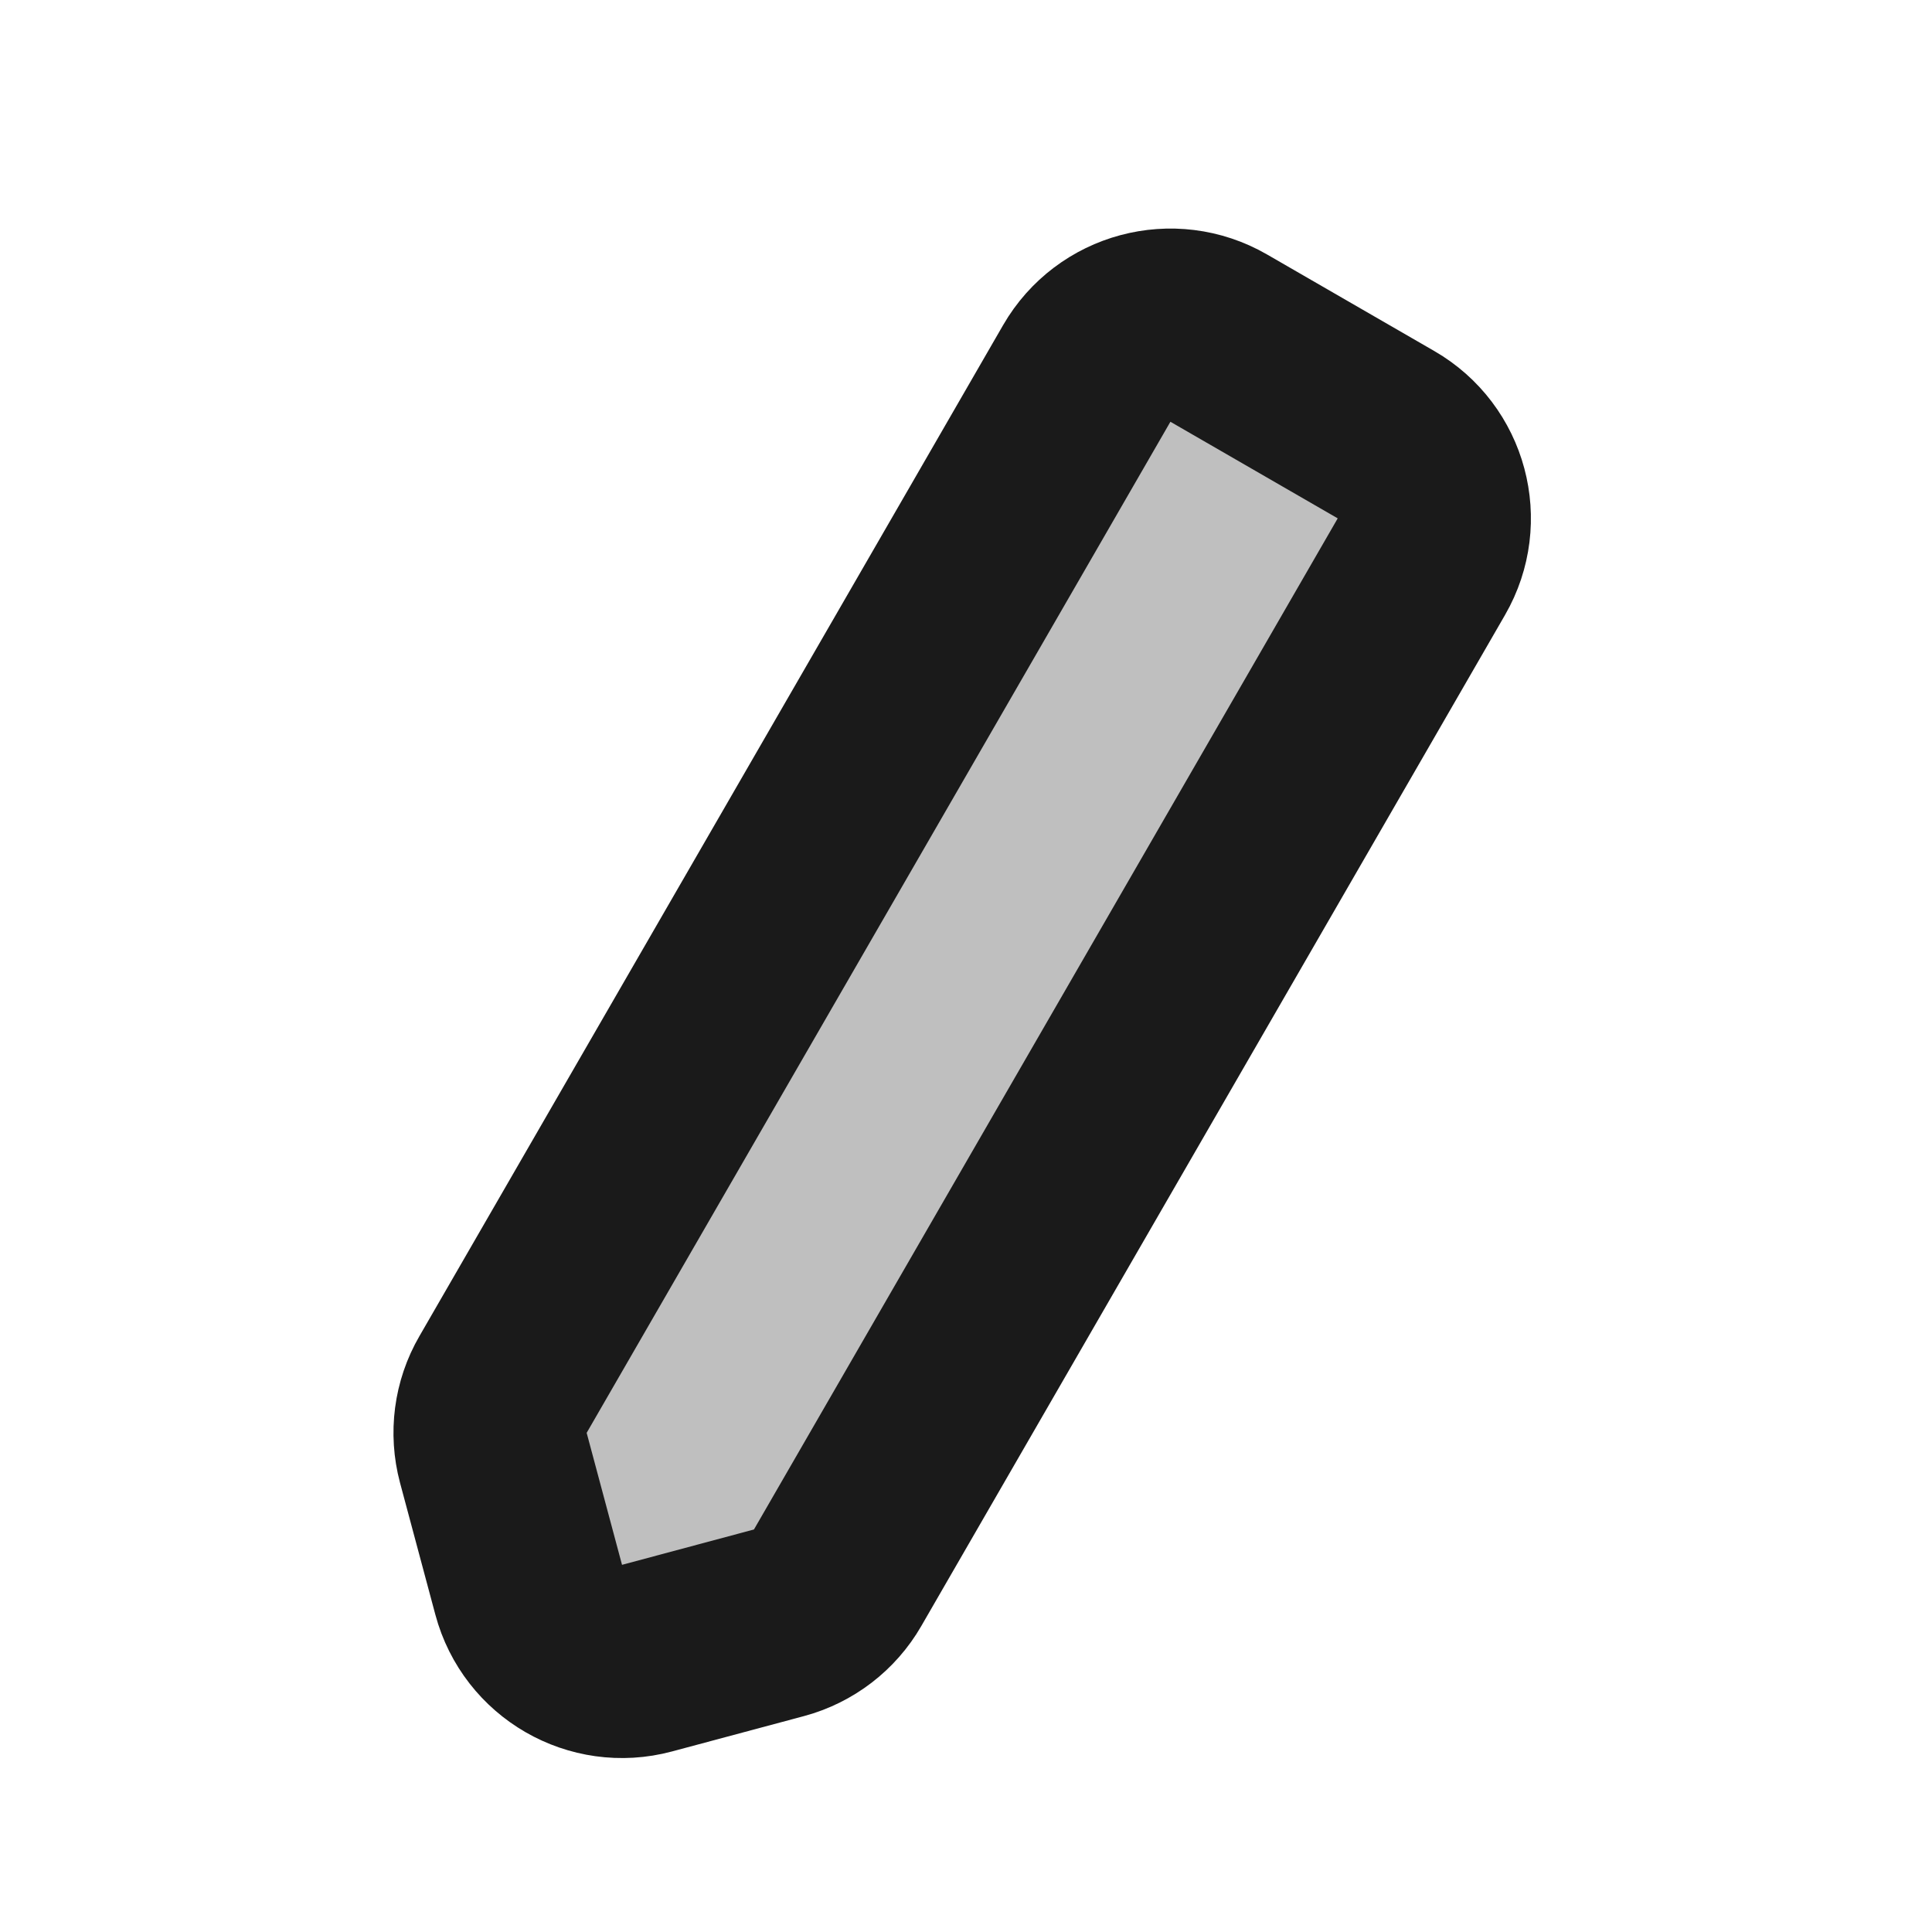
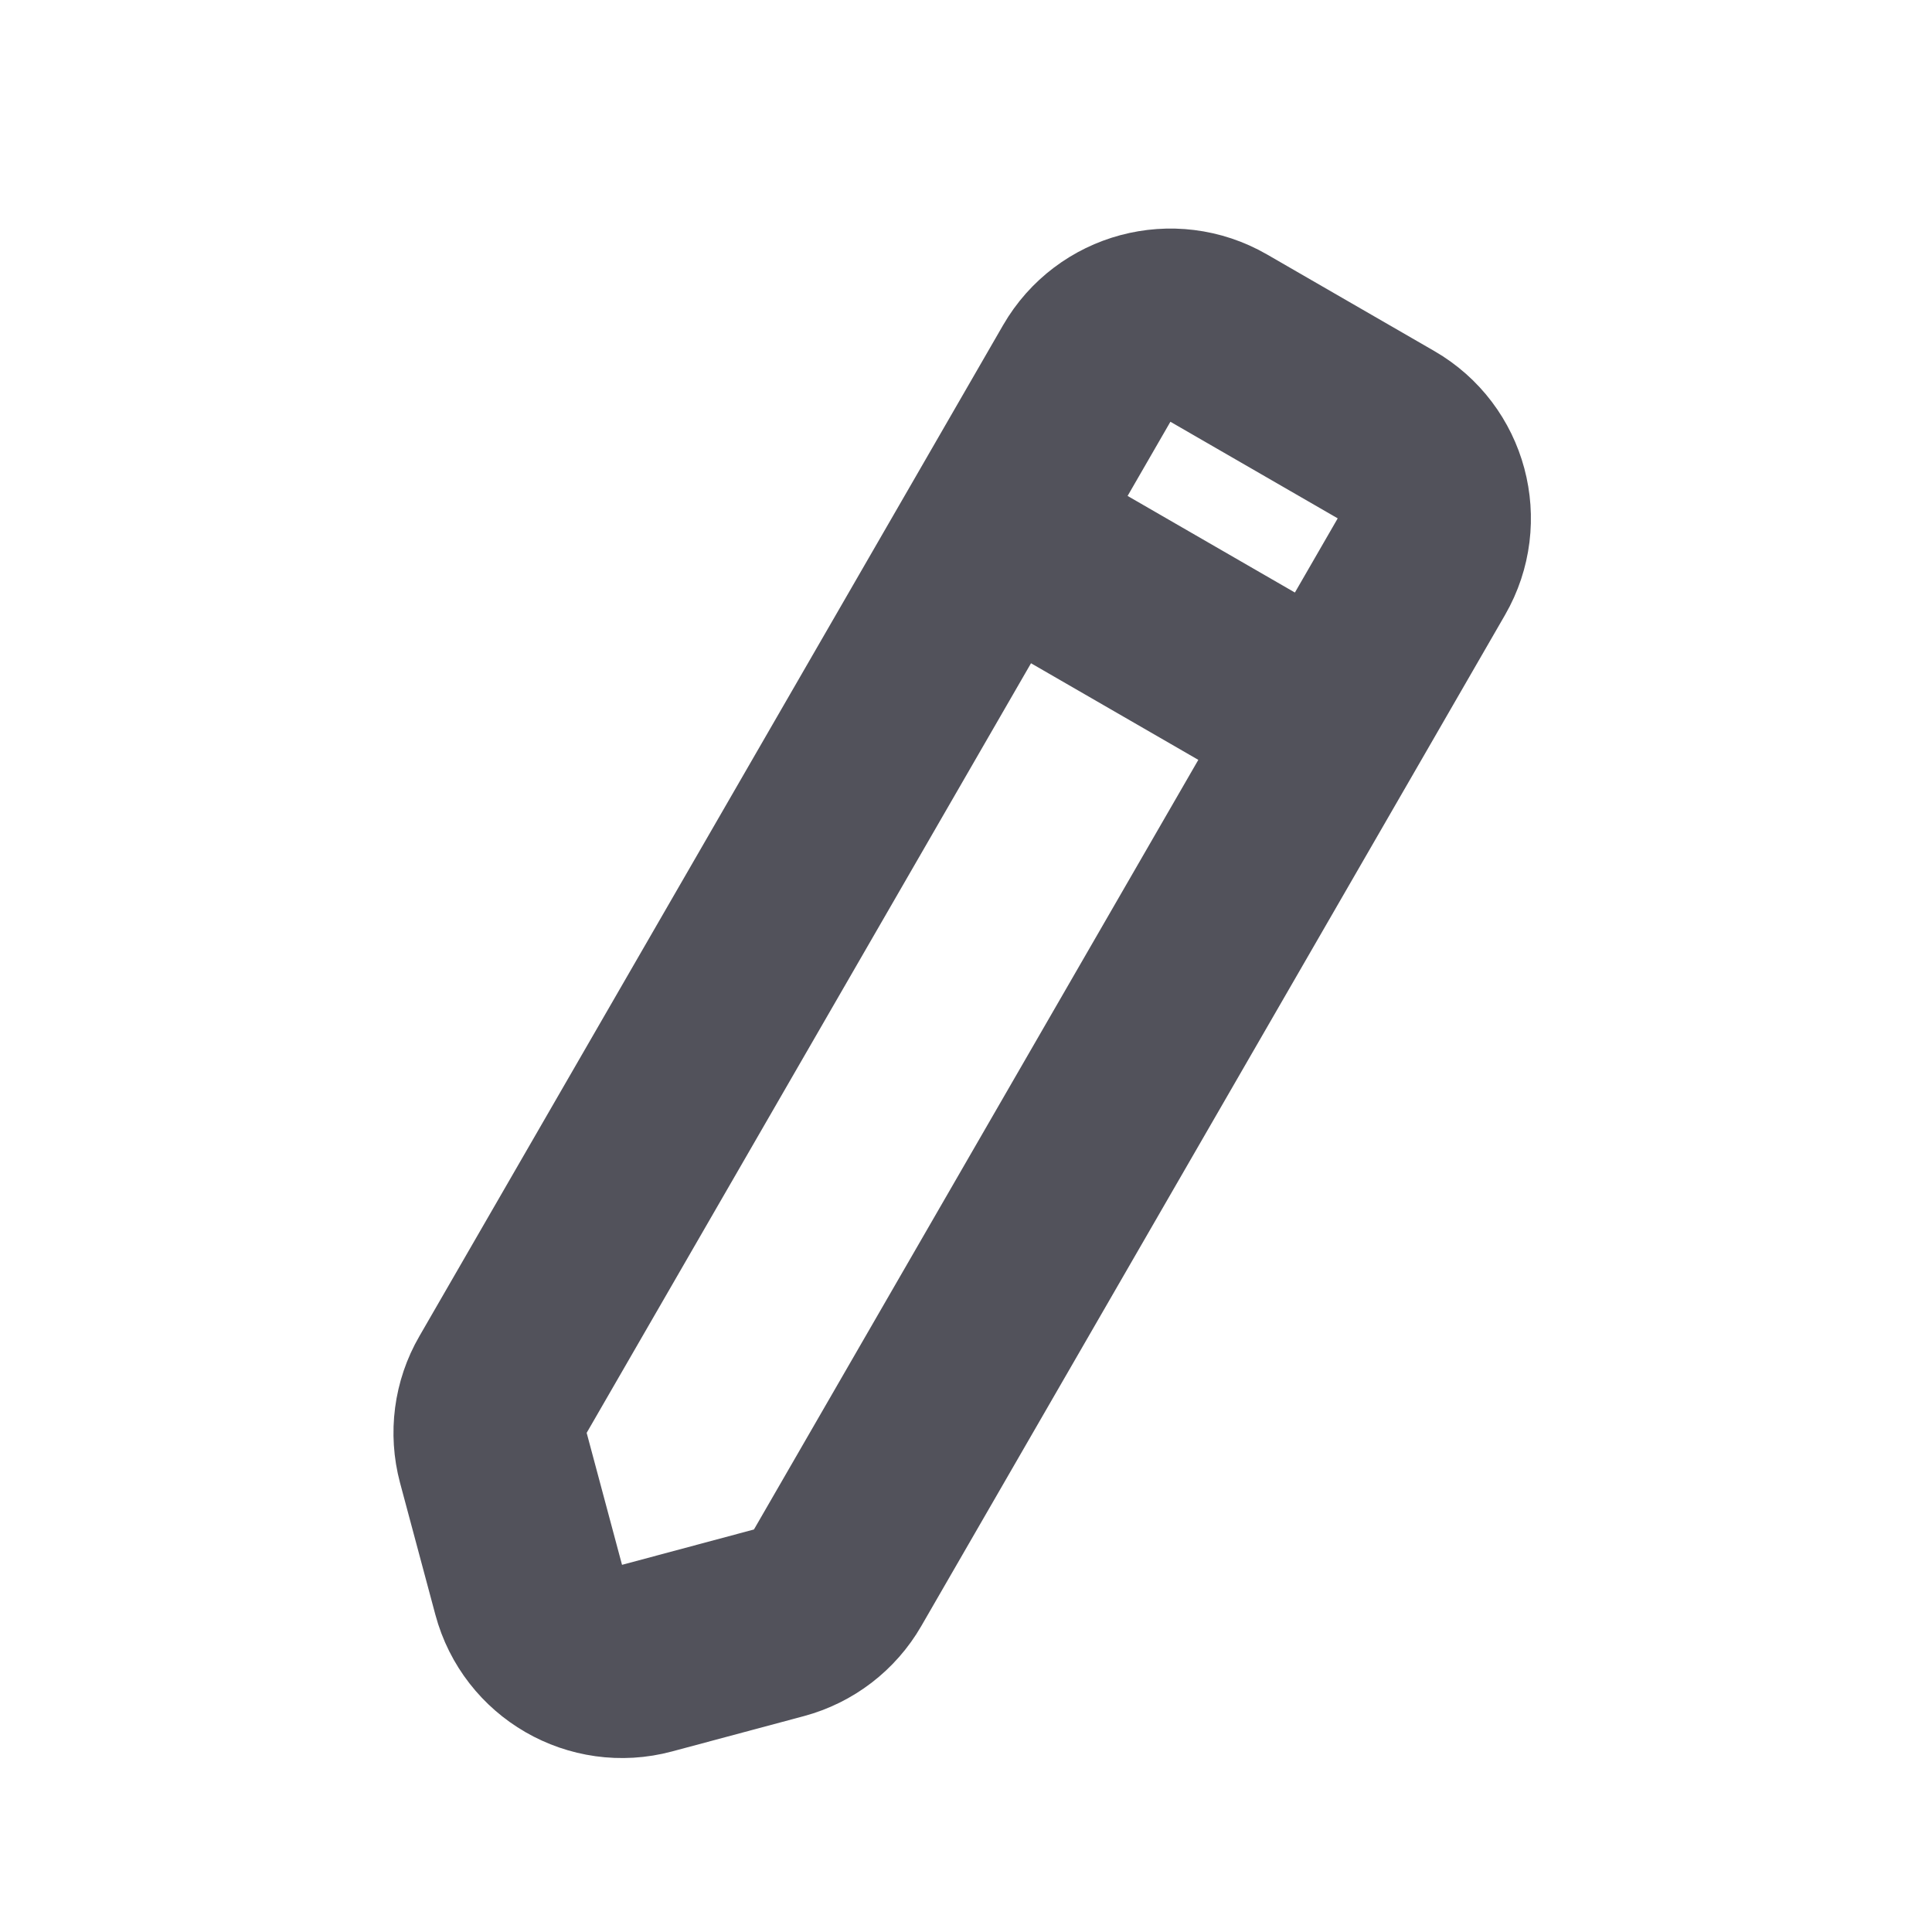
<svg xmlns="http://www.w3.org/2000/svg" width="20" height="20" viewBox="0 0 20 20" fill="none">
-   <path d="M10.307 5.5L11.25 3.866C11.526 3.388 12.138 3.224 12.616 3.5L14.348 4.5C14.826 4.776 14.99 5.388 14.714 5.866L13.771 7.5L8.671 16.333C8.539 16.562 8.32 16.73 8.064 16.799L6.698 17.165C6.165 17.308 5.616 16.991 5.473 16.457L5.107 15.091C5.039 14.835 5.074 14.562 5.207 14.333L10.307 5.5Z" fill="black" fill-opacity="0.25" stroke-width="2" stroke-linecap="round" stroke-linejoin="round" stroke="#1A1A1A" />
+   <path d="M10.307 5.5L11.25 3.866C11.526 3.388 12.138 3.224 12.616 3.5L14.348 4.5C14.826 4.776 14.99 5.388 14.714 5.866L13.771 7.5M10.307 5.5L13.771 7.5M10.307 5.5L5.207 14.333C5.074 14.562 5.039 14.835 5.107 15.091L5.473 16.457C5.616 16.991 6.165 17.308 6.698 17.165L8.064 16.799C8.32 16.73 8.539 16.562 8.671 16.333L13.771 7.5" stroke-width="2" stroke-linecap="round" stroke-linejoin="round" stroke="#52525B" />
</svg>
